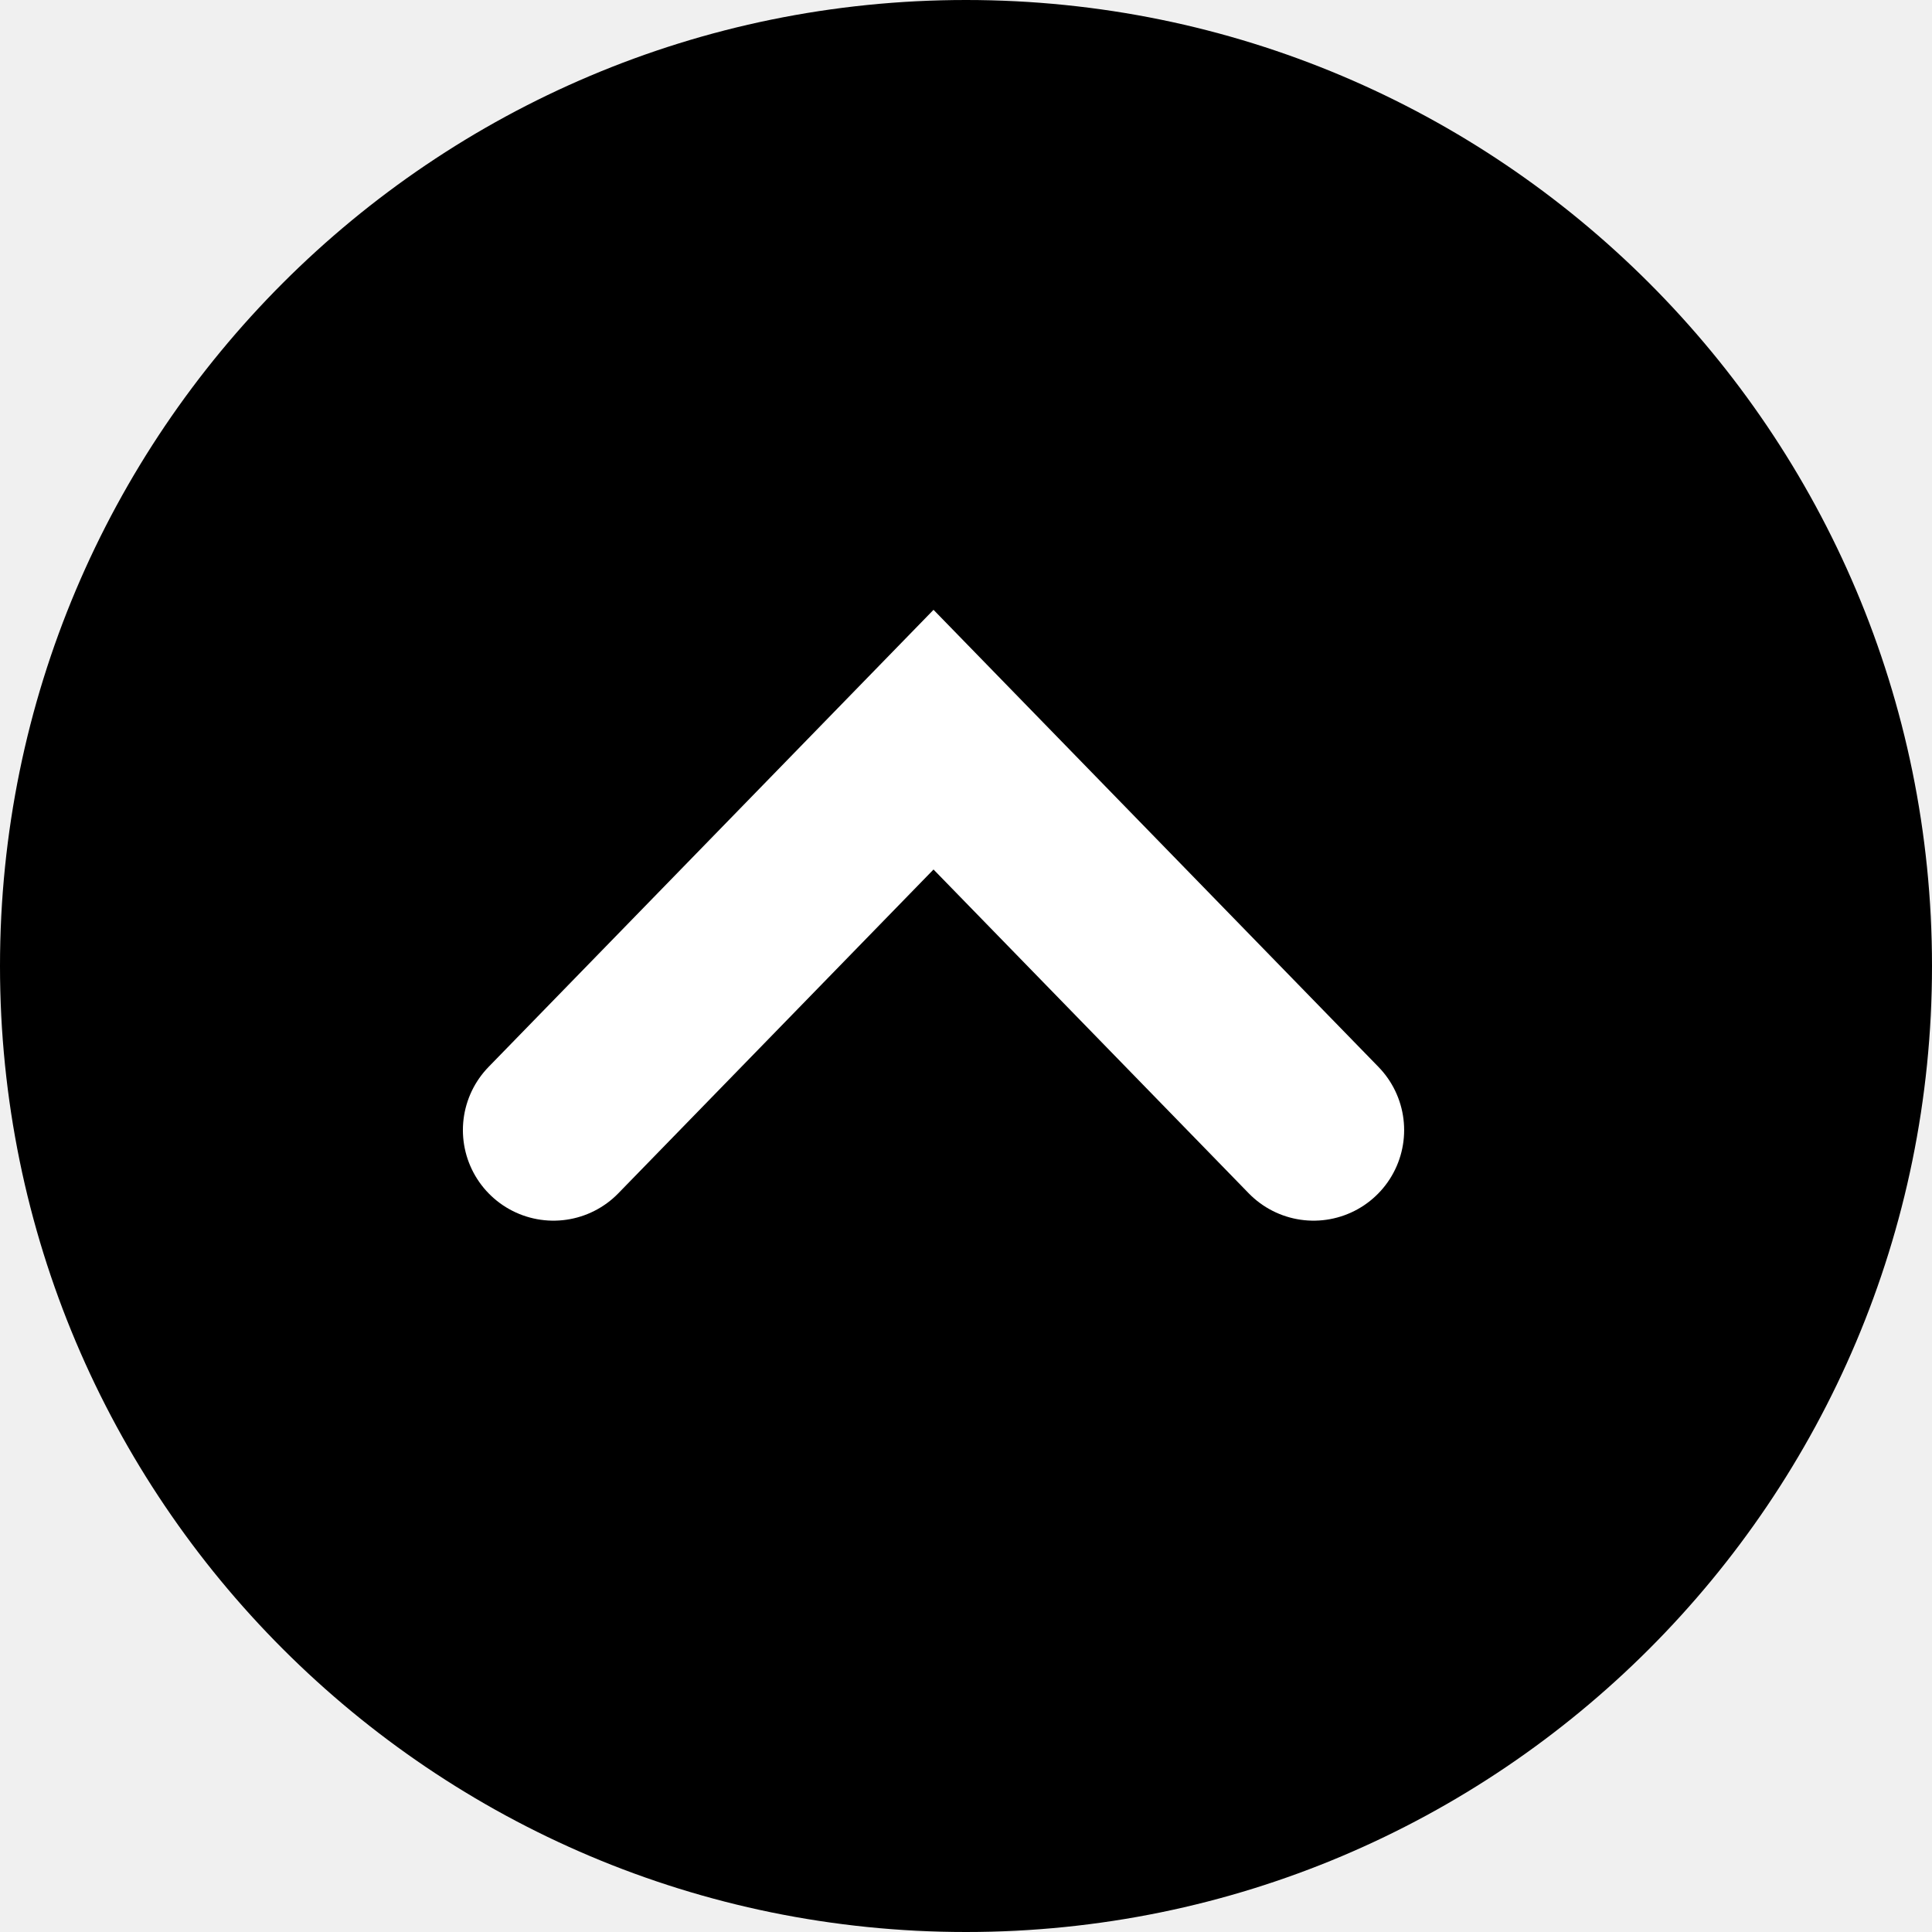
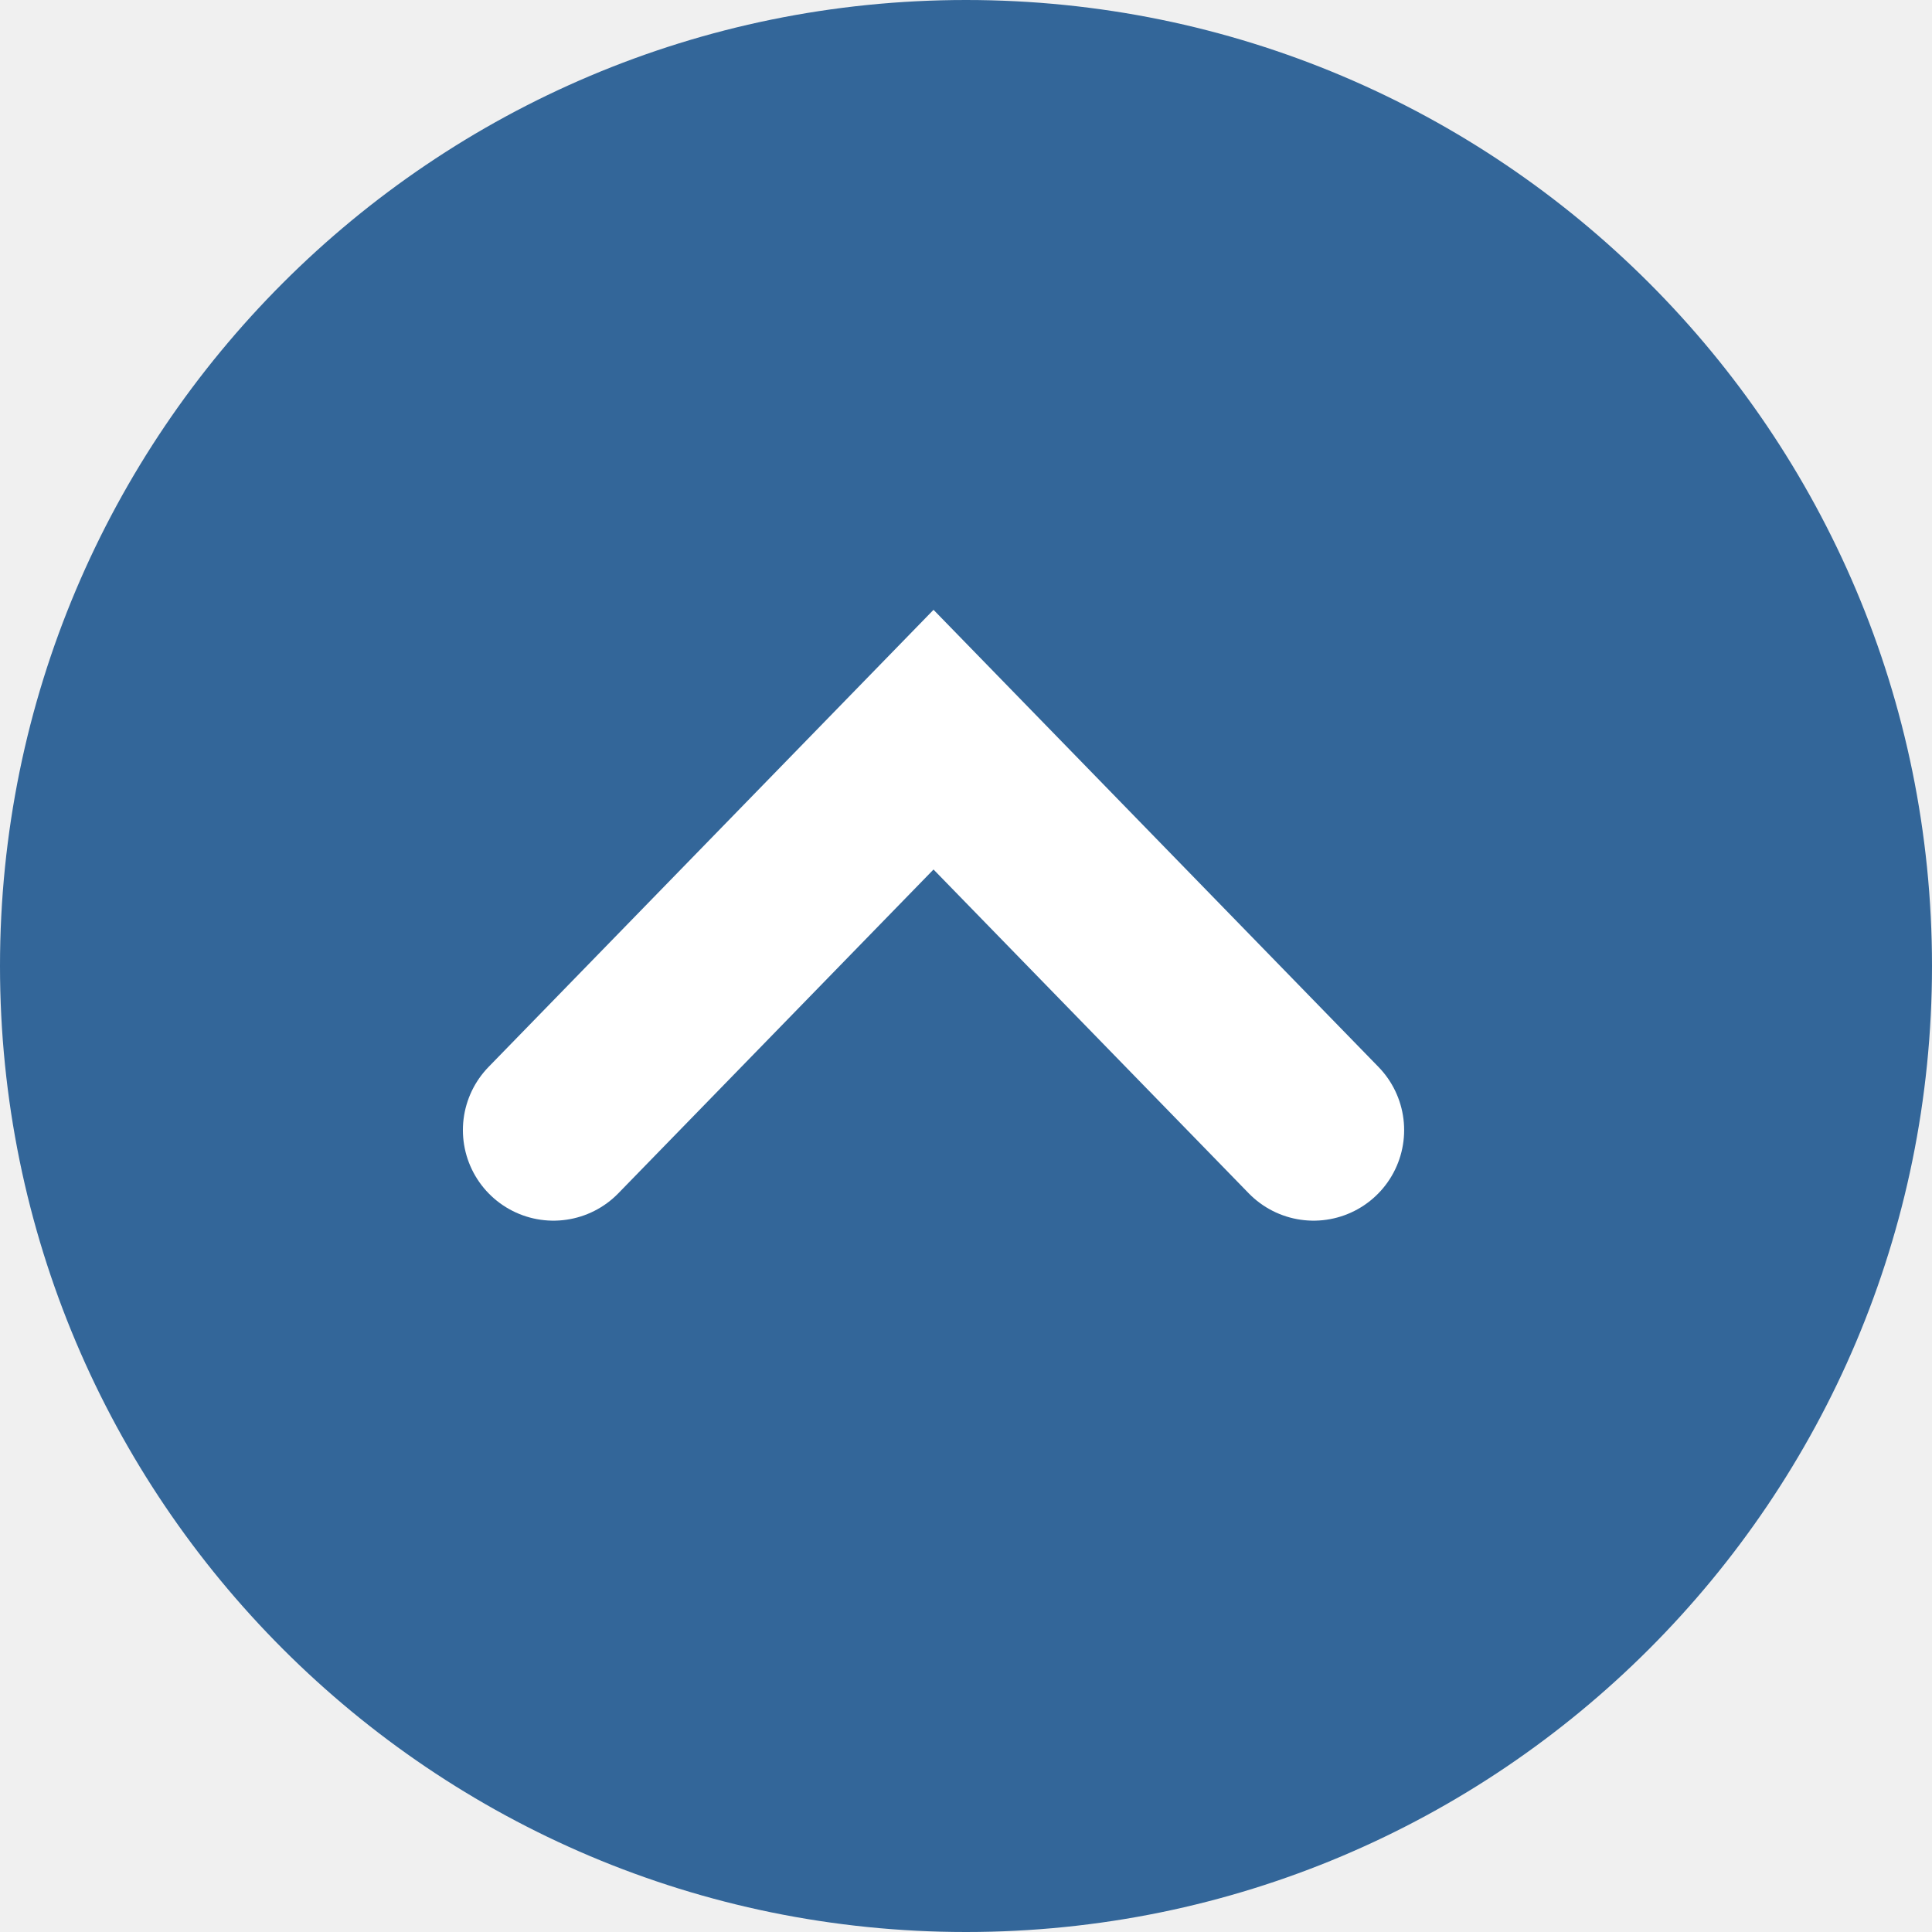
<svg xmlns="http://www.w3.org/2000/svg" version="1.1" id="svg10384" width="32" height="32" viewBox="0 0 32 32">
  <defs id="defs10388" />
-   <g id="g10973">
-     <circle r="16" cy="16" cx="16" id="path10937" style="fill:#000000;fill-rule:evenodd;stroke-width:0.864" />
-     <path id="path10941" d="m 9.167,18.718 6.295,-6.467 6.295,6.467" style="fill:none;stroke:#ffffff;stroke-width:3;stroke-linecap:round;stroke-linejoin:miter;stroke-miterlimit:4;stroke-dasharray:none;stroke-opacity:1" />
+   <g id="g10973" style="fill:#336699">
+     <circle r="16" cy="16" cx="16" id="path10937" style="fill:#336699;fill-rule:evenodd;stroke-width:0.864" />
+     <path id="path10941" d="m 9.167,18.718 6.295,-6.467 6.295,6.467" style="fill:#336699;stroke:#ffffff;stroke-width:3;stroke-linecap:round;stroke-linejoin:miter;stroke-miterlimit:4;stroke-dasharray:none;stroke-opacity:1" />
  </g>
</svg>
